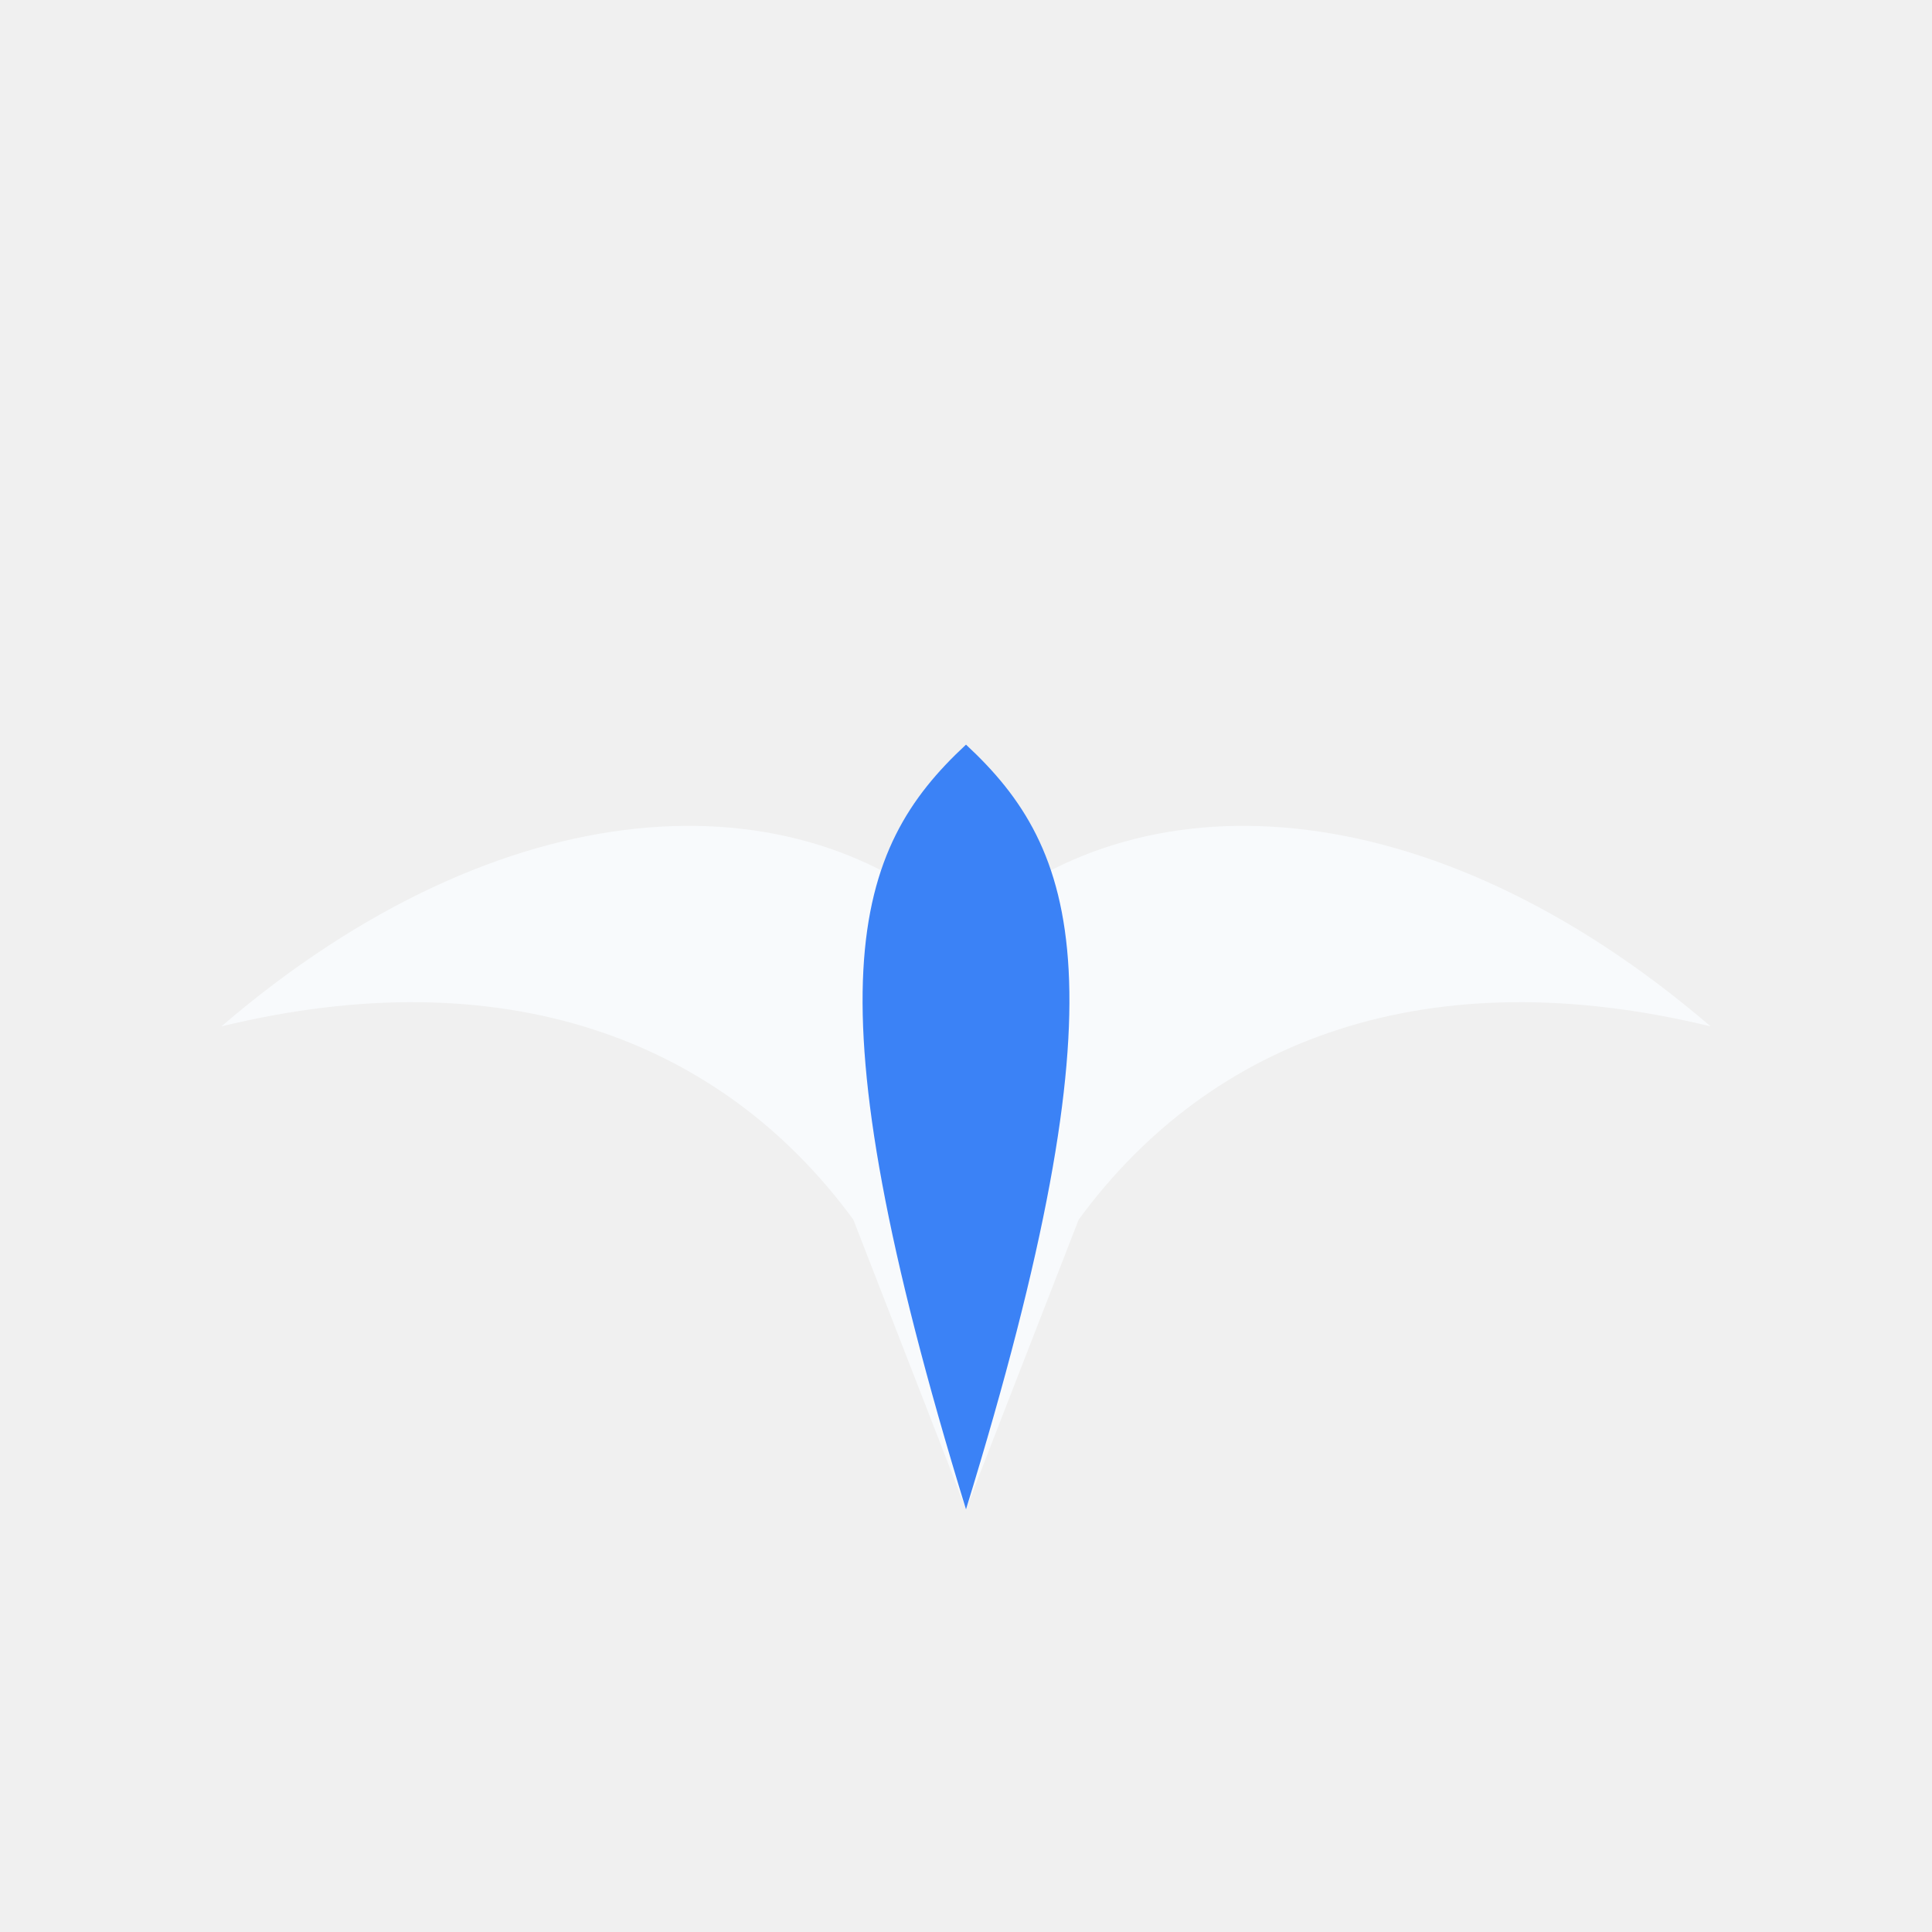
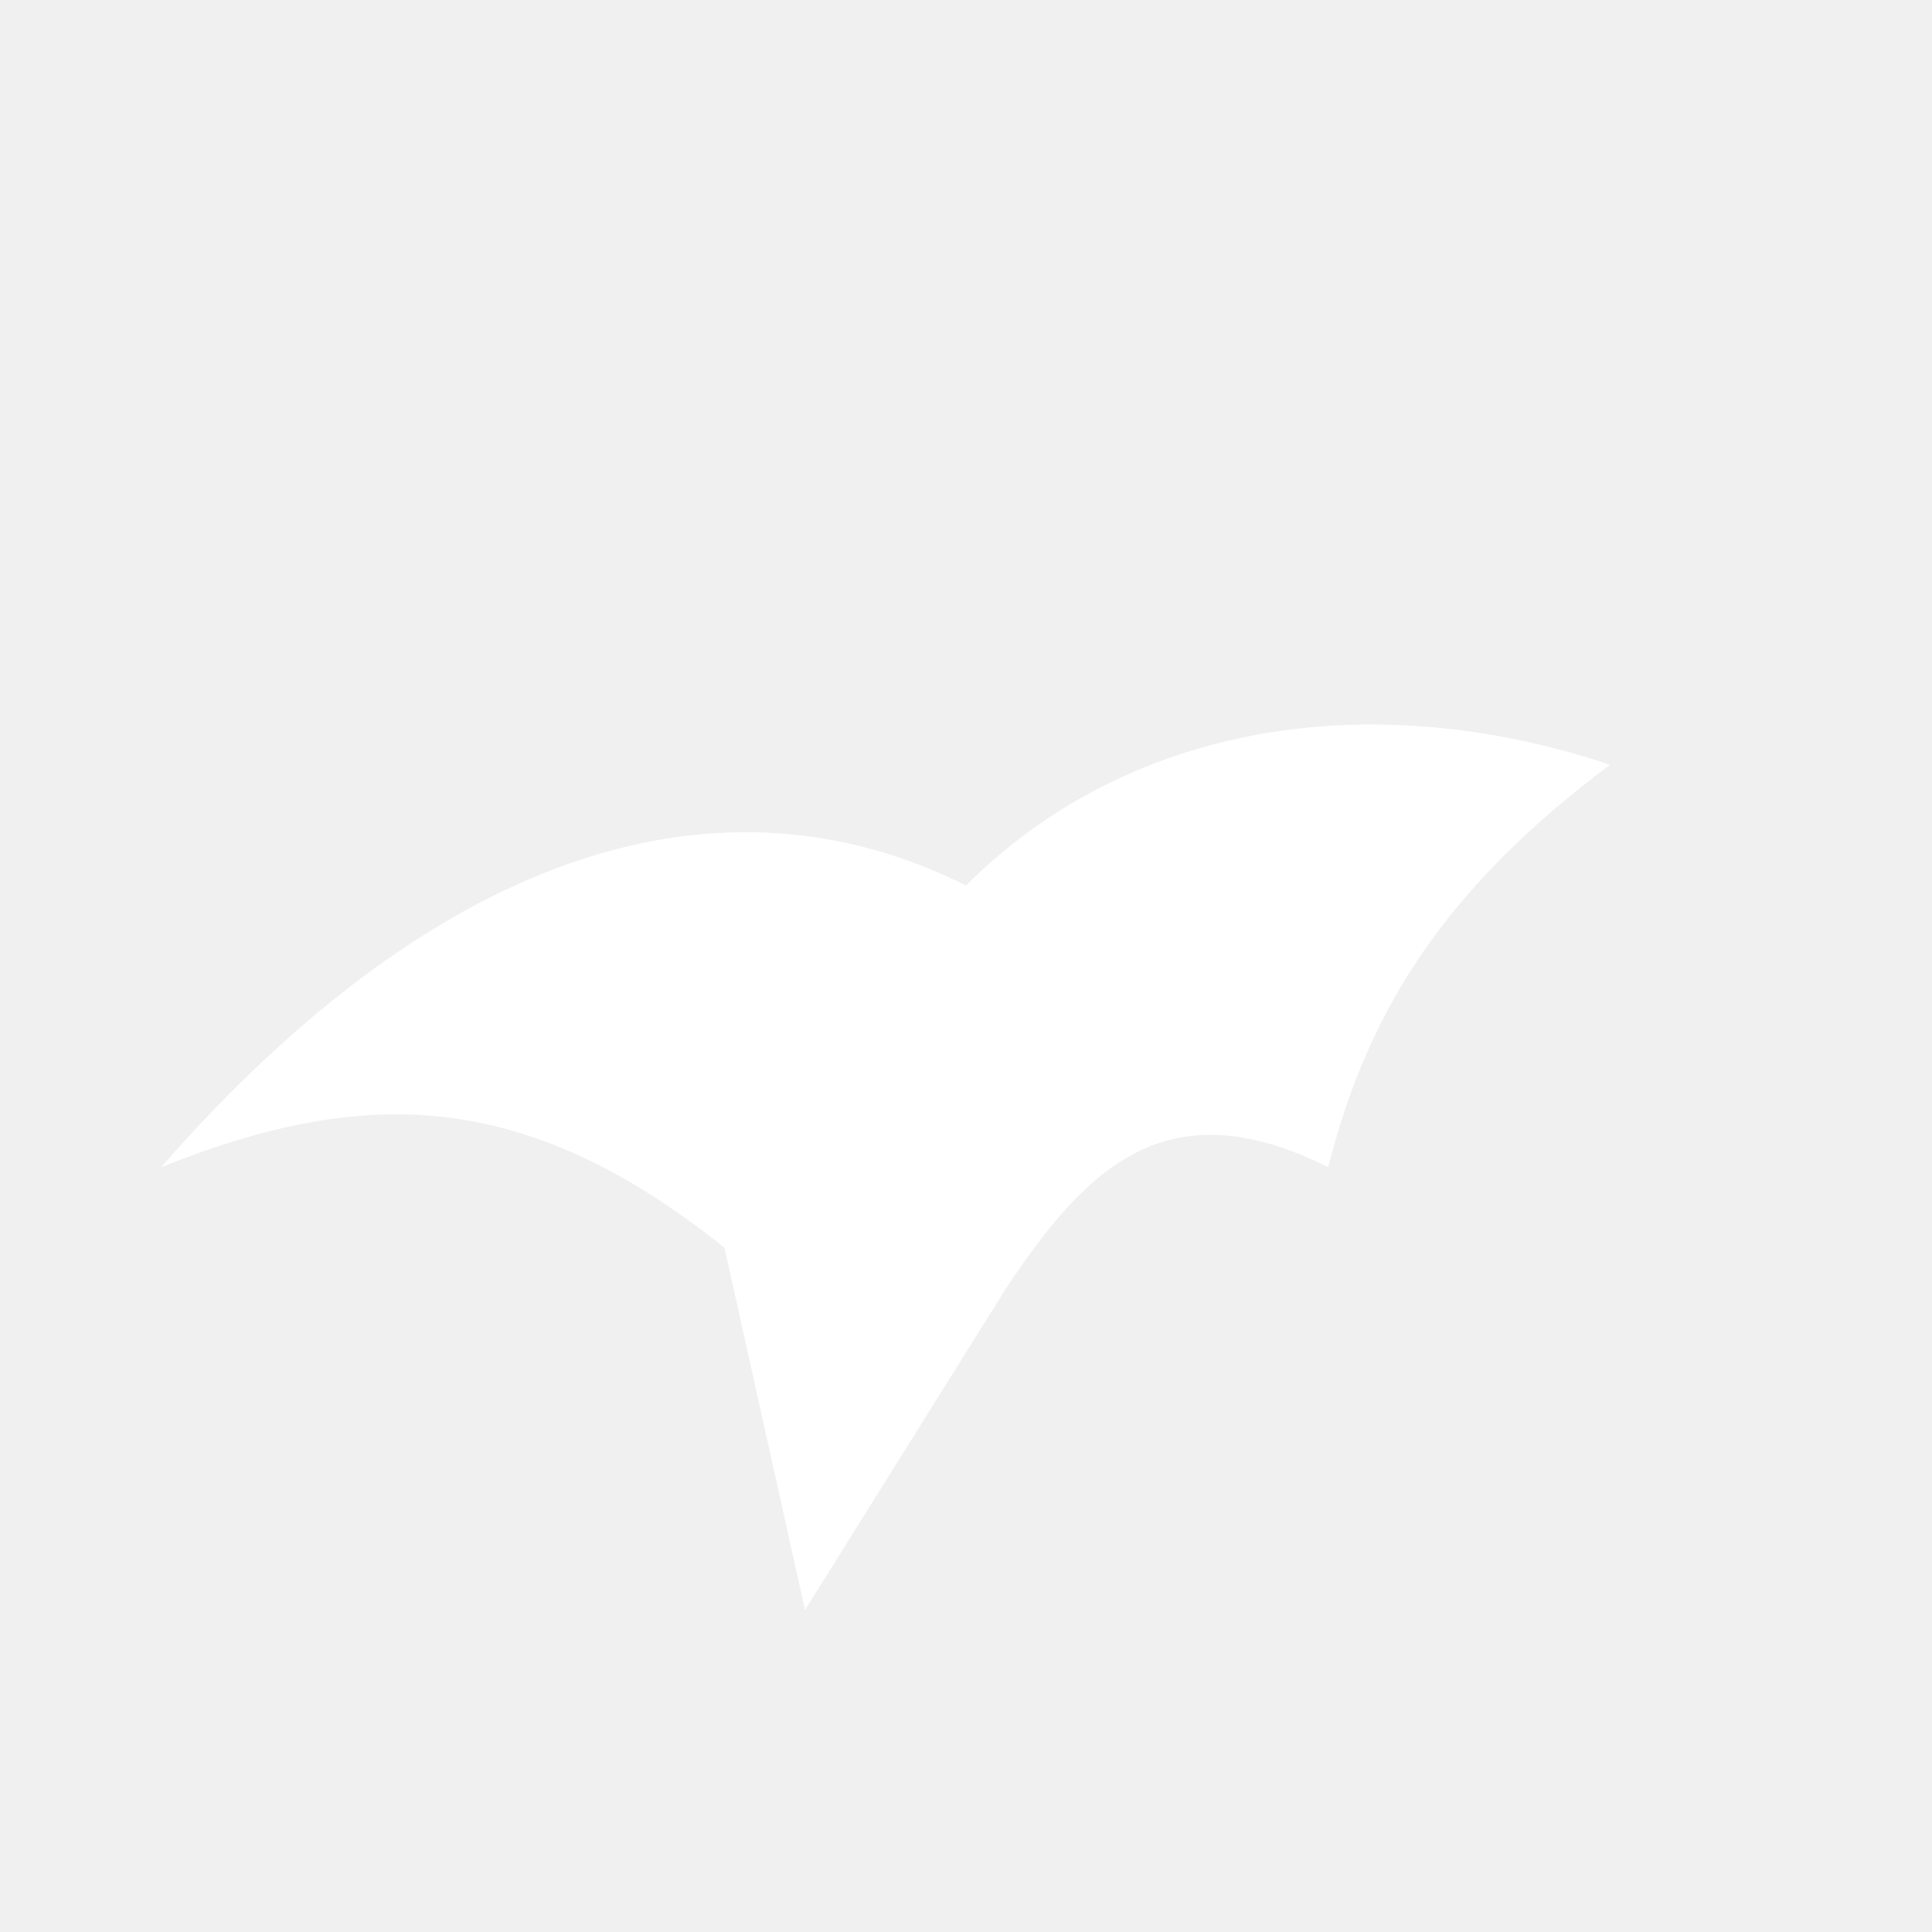
<svg xmlns="http://www.w3.org/2000/svg" viewBox="0 0 48 48" width="48" height="48">
-   <path d="M5.5 25.5C12.5 19.5 19.8 19.2 24 23.1C28.2 19.2 35.5 19.5 42.5 25.5C35.5 23.8 30.1 25.8 26.8 30.3L24 37.5L21.2 30.3C17.9 25.8 12.5 23.8 5.5 25.5Z" fill="#F8FAFC" />
-   <path d="M24 18.5C26.8 21.1 28 24.5 24 37.5C20 24.5 21.2 21.1 24 18.5Z" fill="#3B82F6" />
+   <path d="M4 29C11 21 18 19 24 22C28 18 34 17 40 19C36 22 34 25 33 29C29 27 27 29 25 32L20 40L18 31C13 27 9 27 4 29Z" fill="#FFFFFF" />
</svg>
